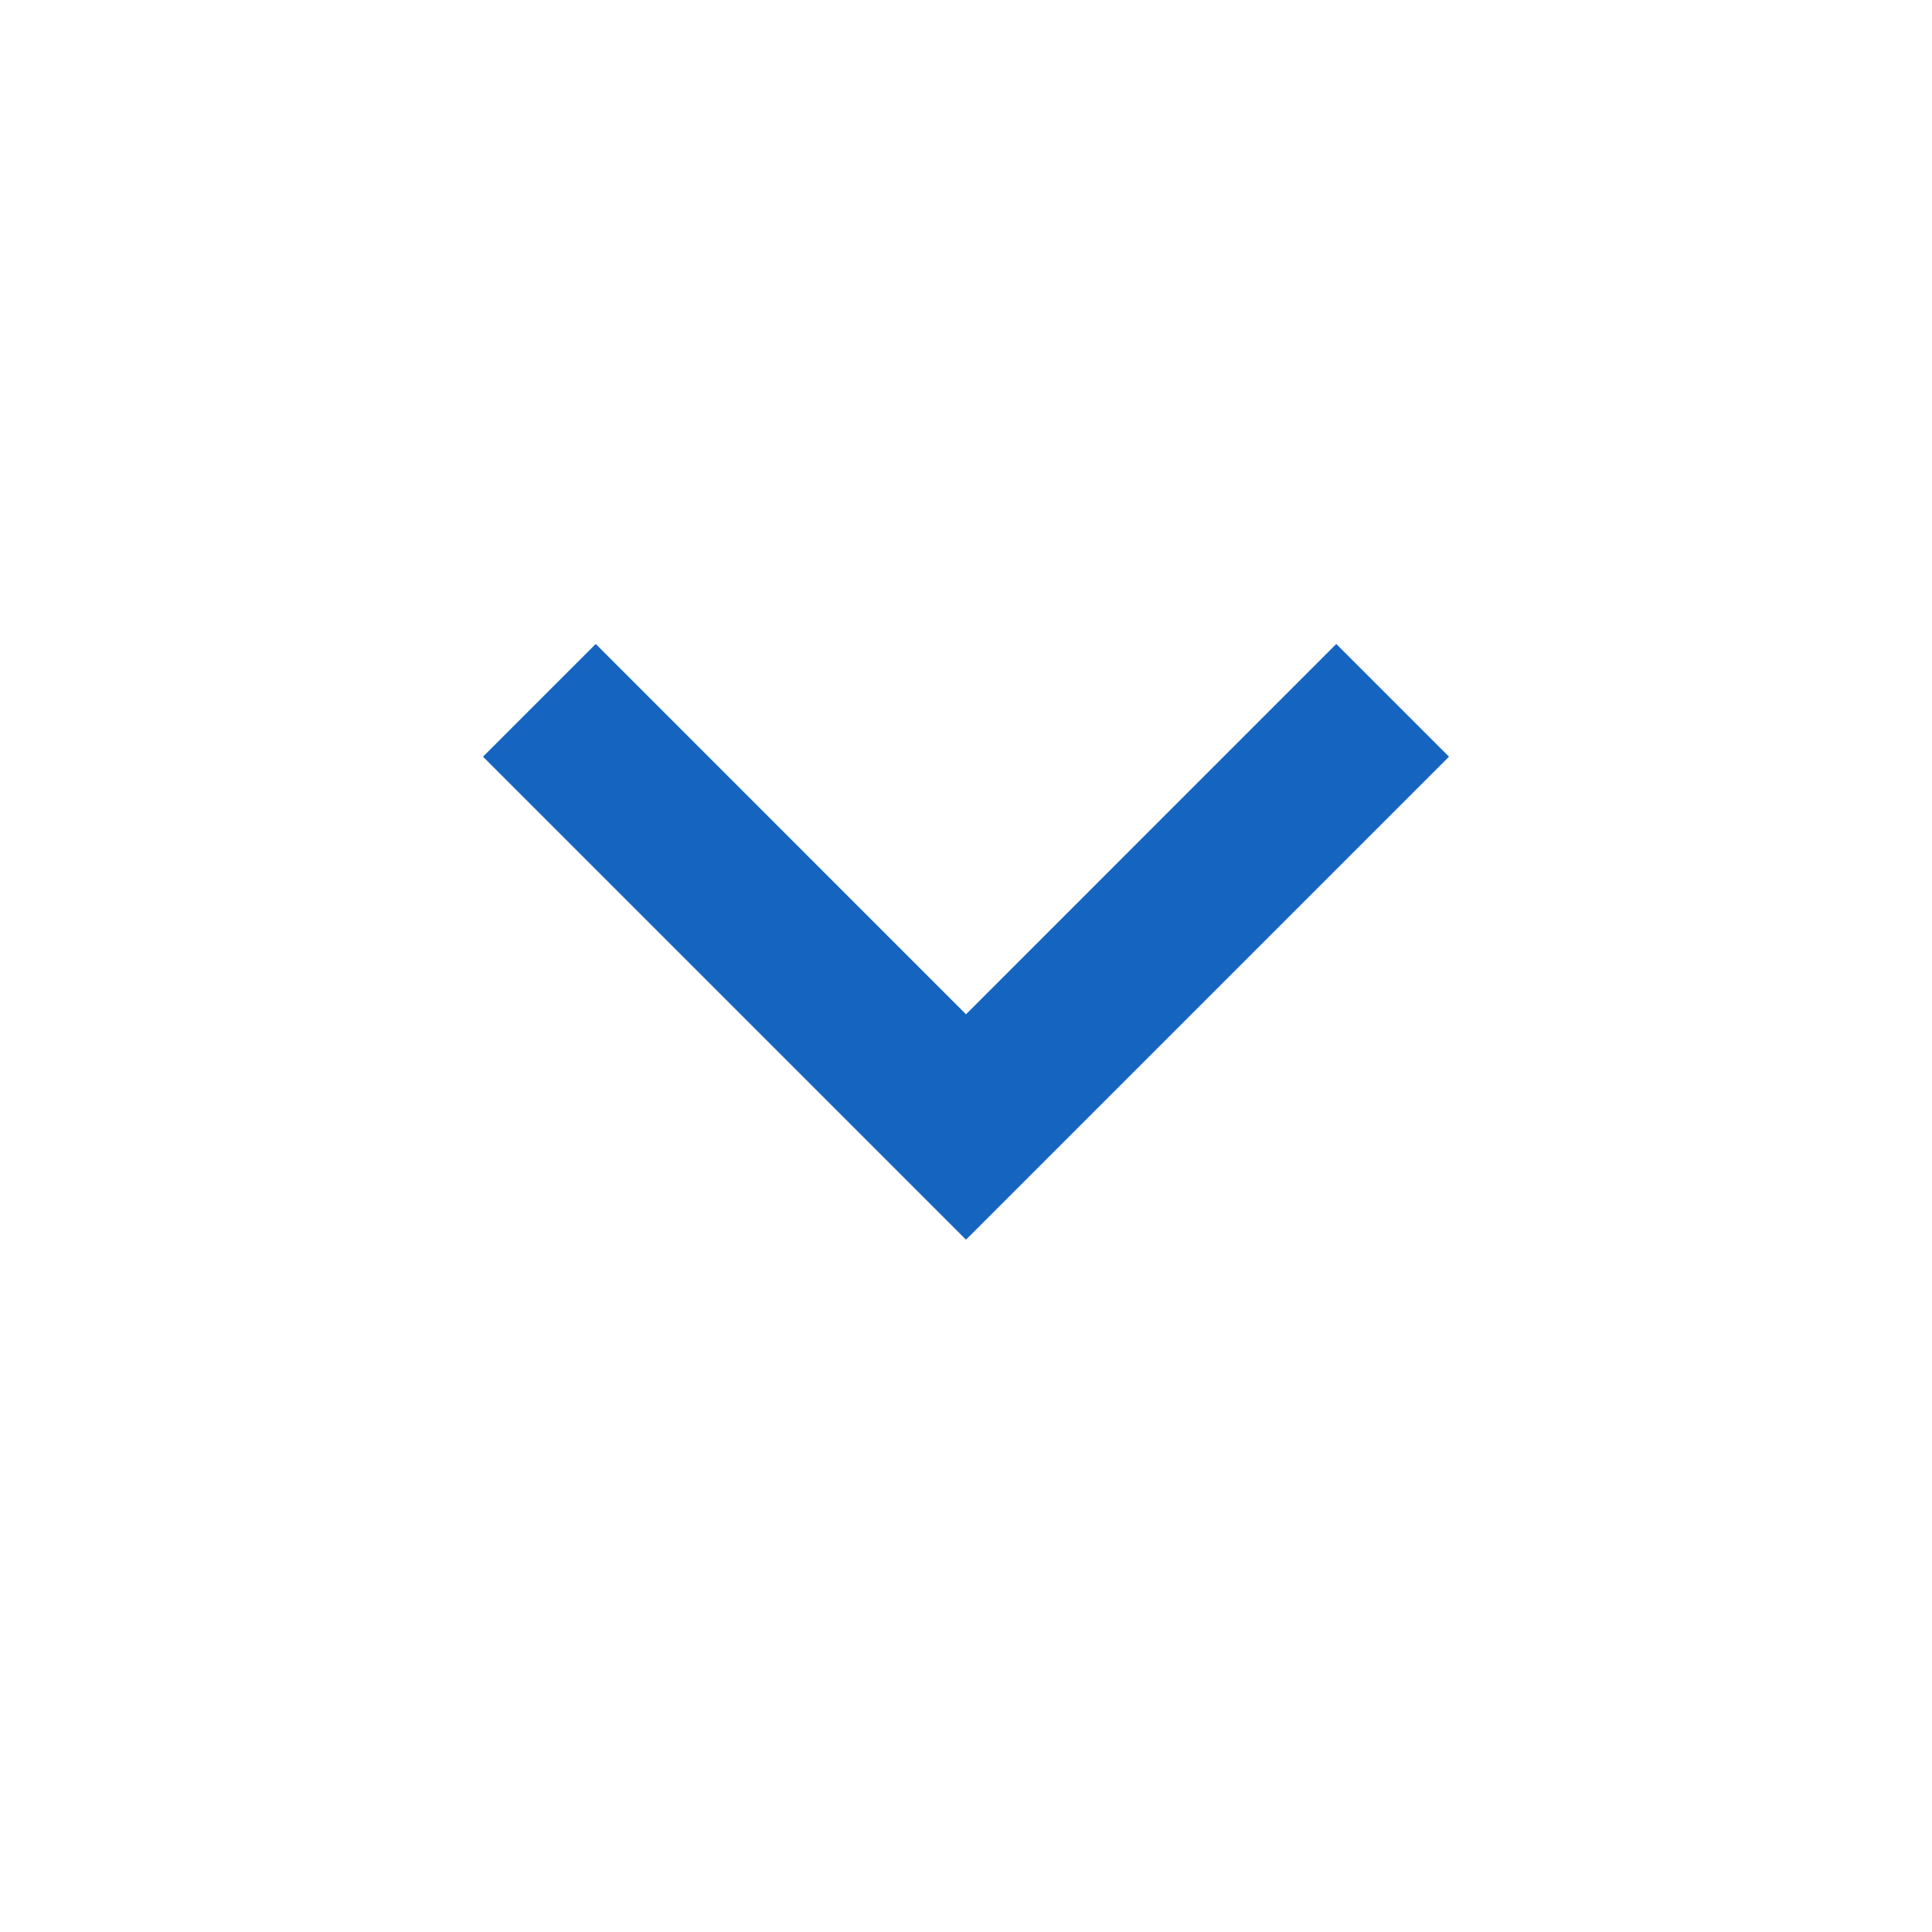
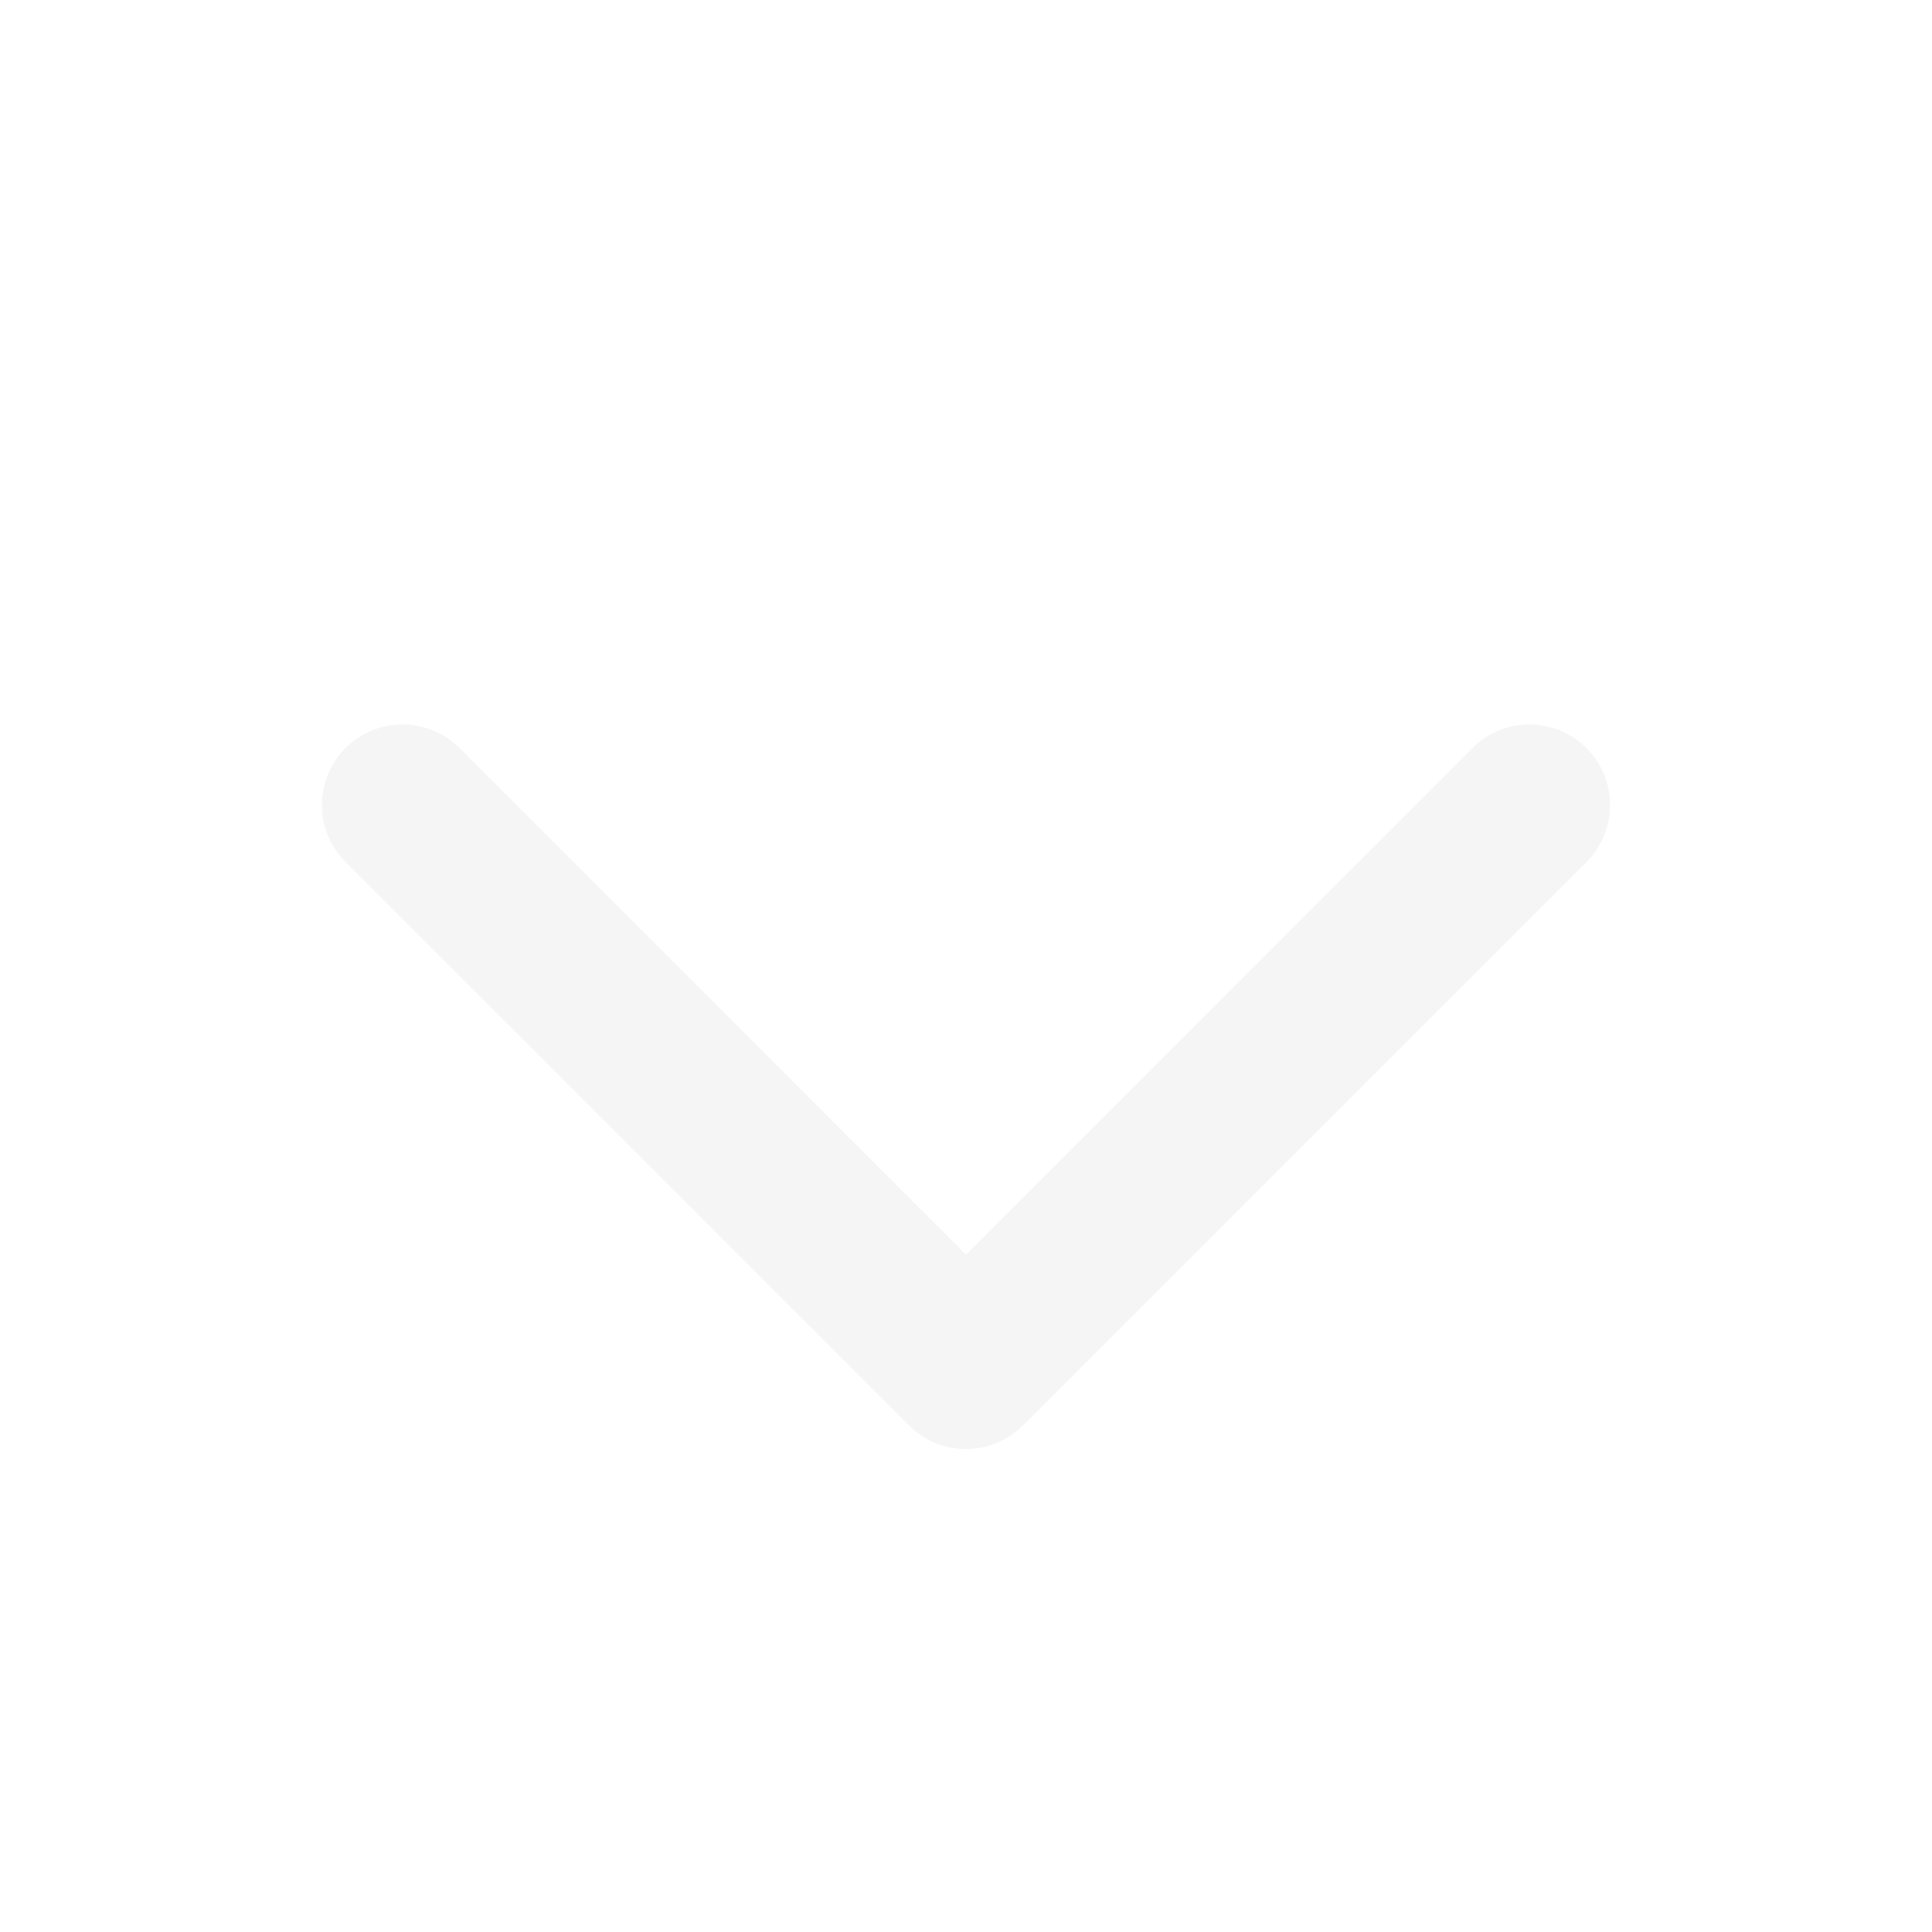
- <svg xmlns="http://www.w3.org/2000/svg" width="32" height="32" viewBox="0 0 32 32" fill="none">
-   <path d="M16 20.533L8 12.533L9.867 10.666L16 16.8L22.133 10.666L24 12.533L16 20.533Z" fill="#1565C0" />
+ <svg xmlns="http://www.w3.org/2000/svg" width="12" height="12" viewBox="0 0 12 12" fill="none">
+   <path d="M2.146 4.646C2.342 4.451 2.658 4.451 2.854 4.646L6 7.793L9.146 4.646C9.342 4.451 9.658 4.451 9.854 4.646C10.049 4.842 10.049 5.158 9.854 5.354L6.354 8.854C6.158 9.049 5.842 9.049 5.646 8.854L2.146 5.354C1.951 5.158 1.951 4.842 2.146 4.646Z" fill="#F5F5F5" />
</svg>
